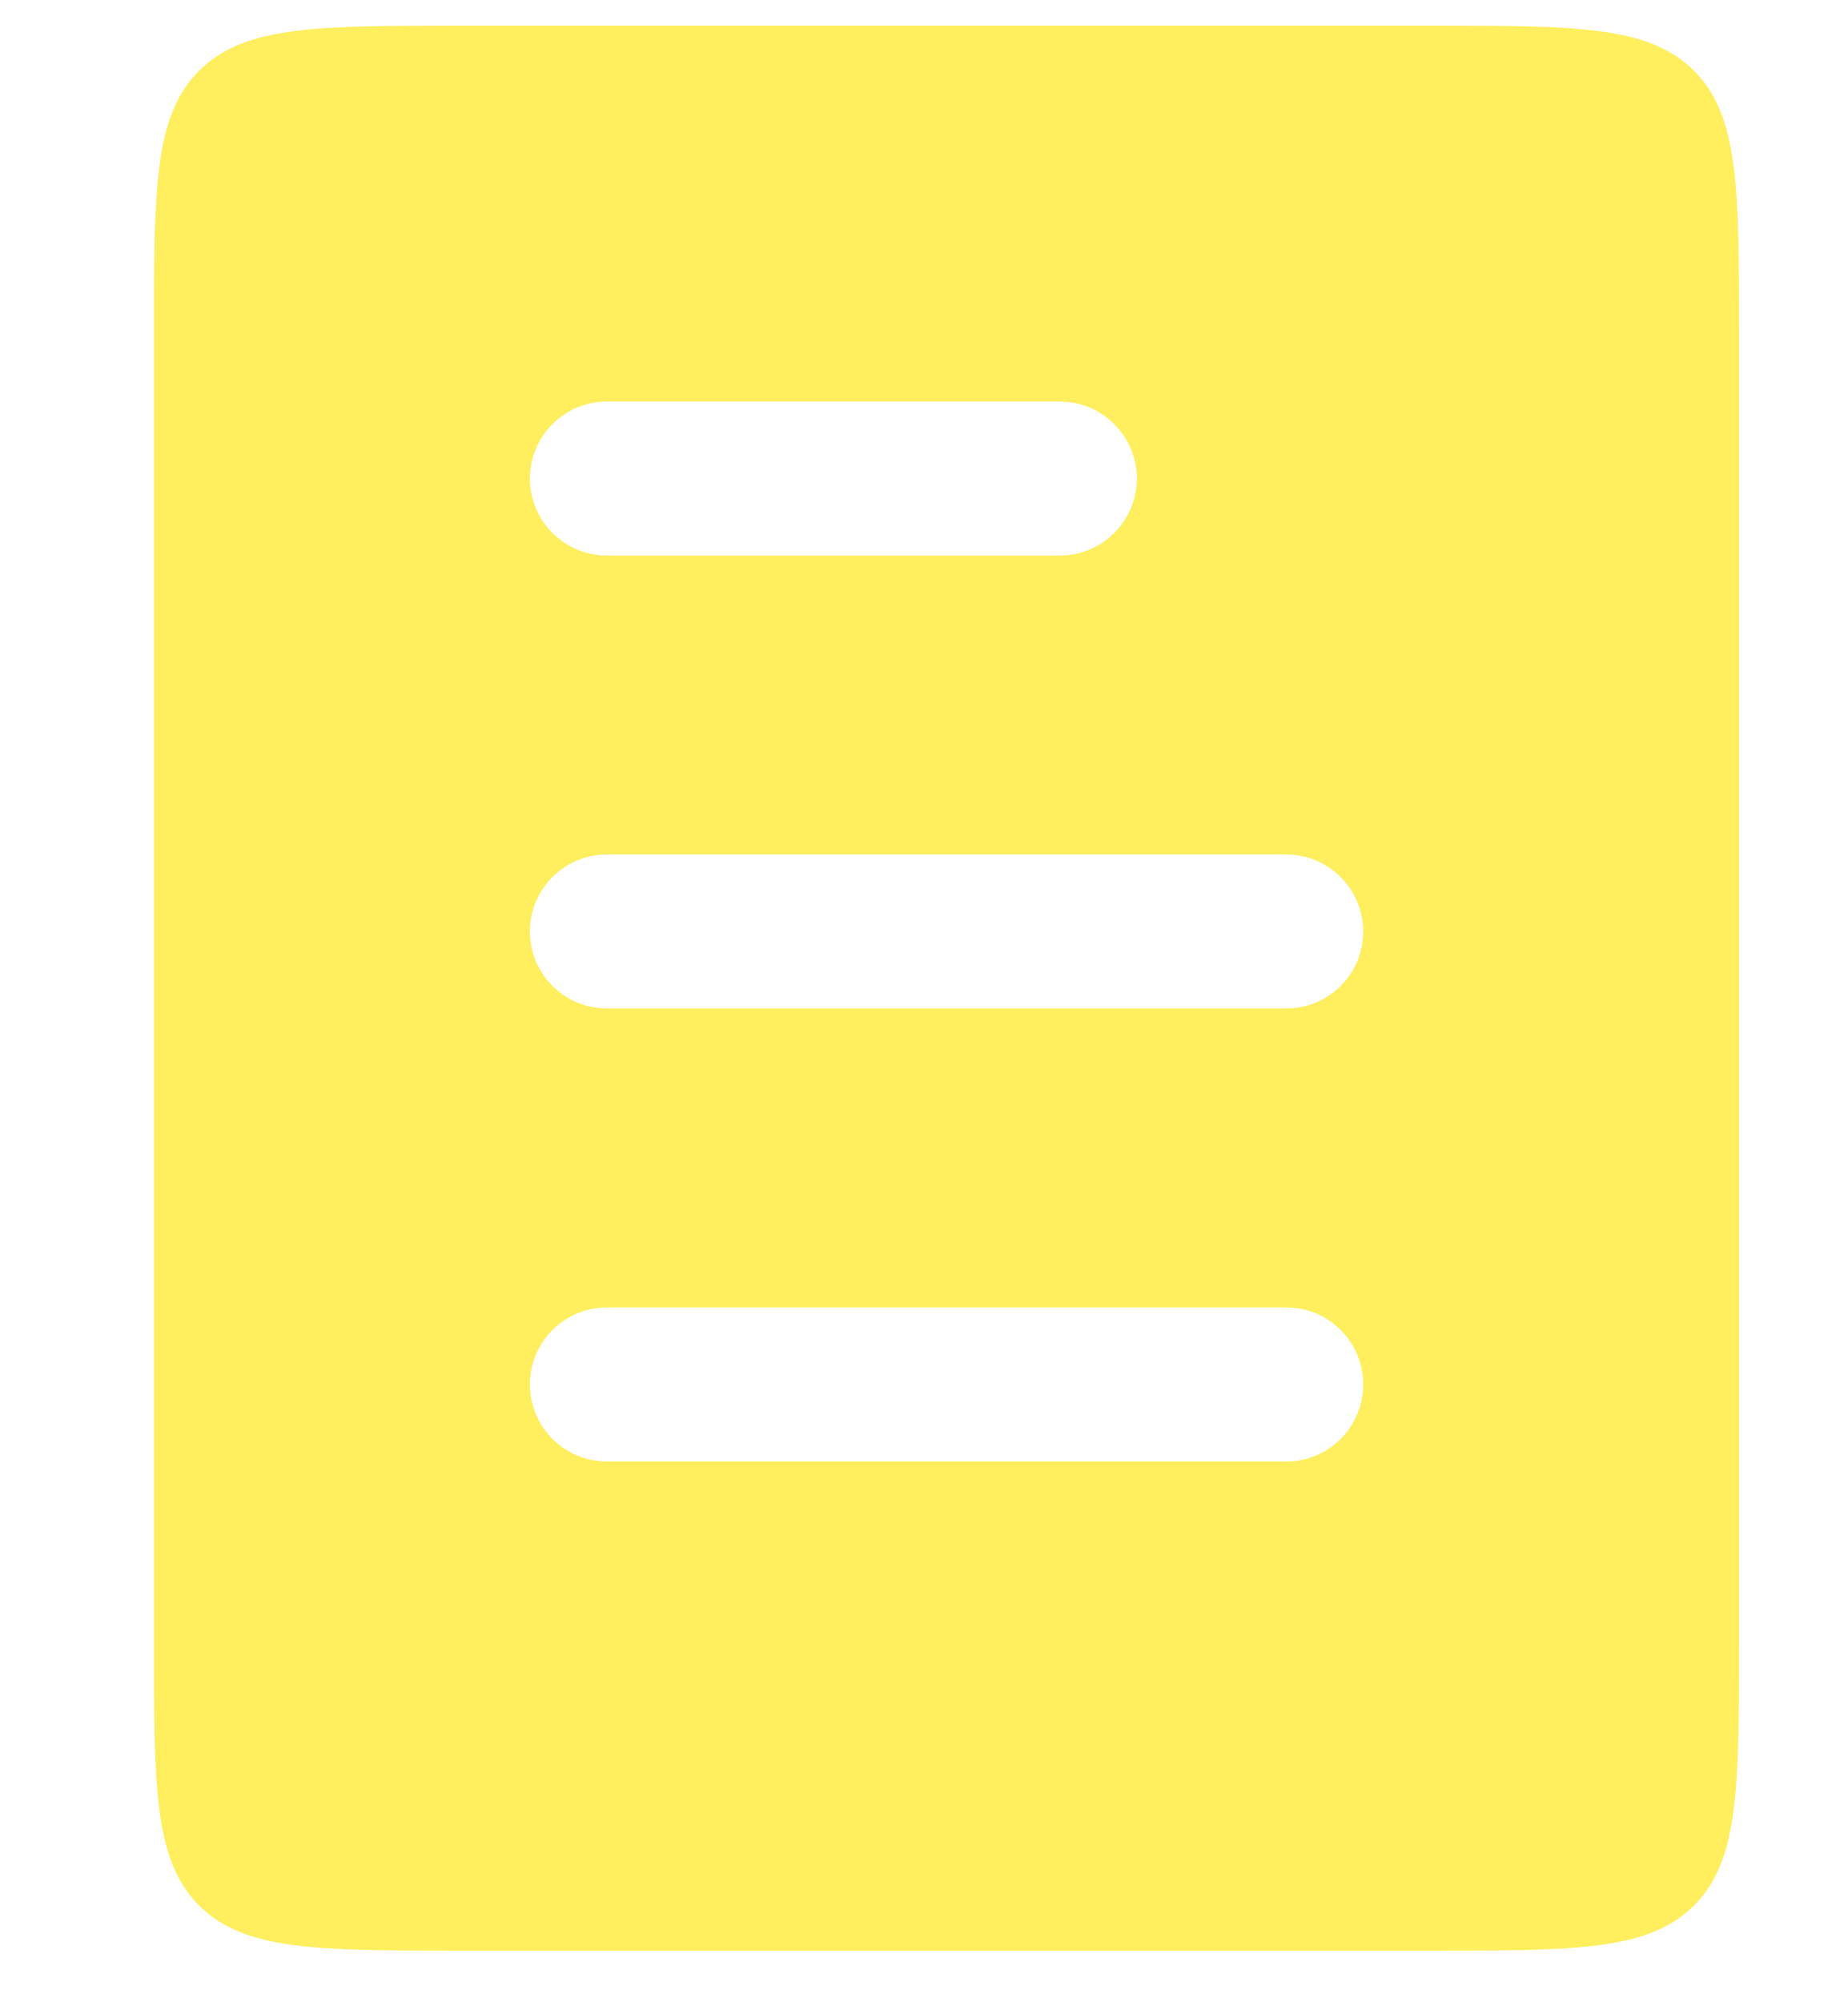
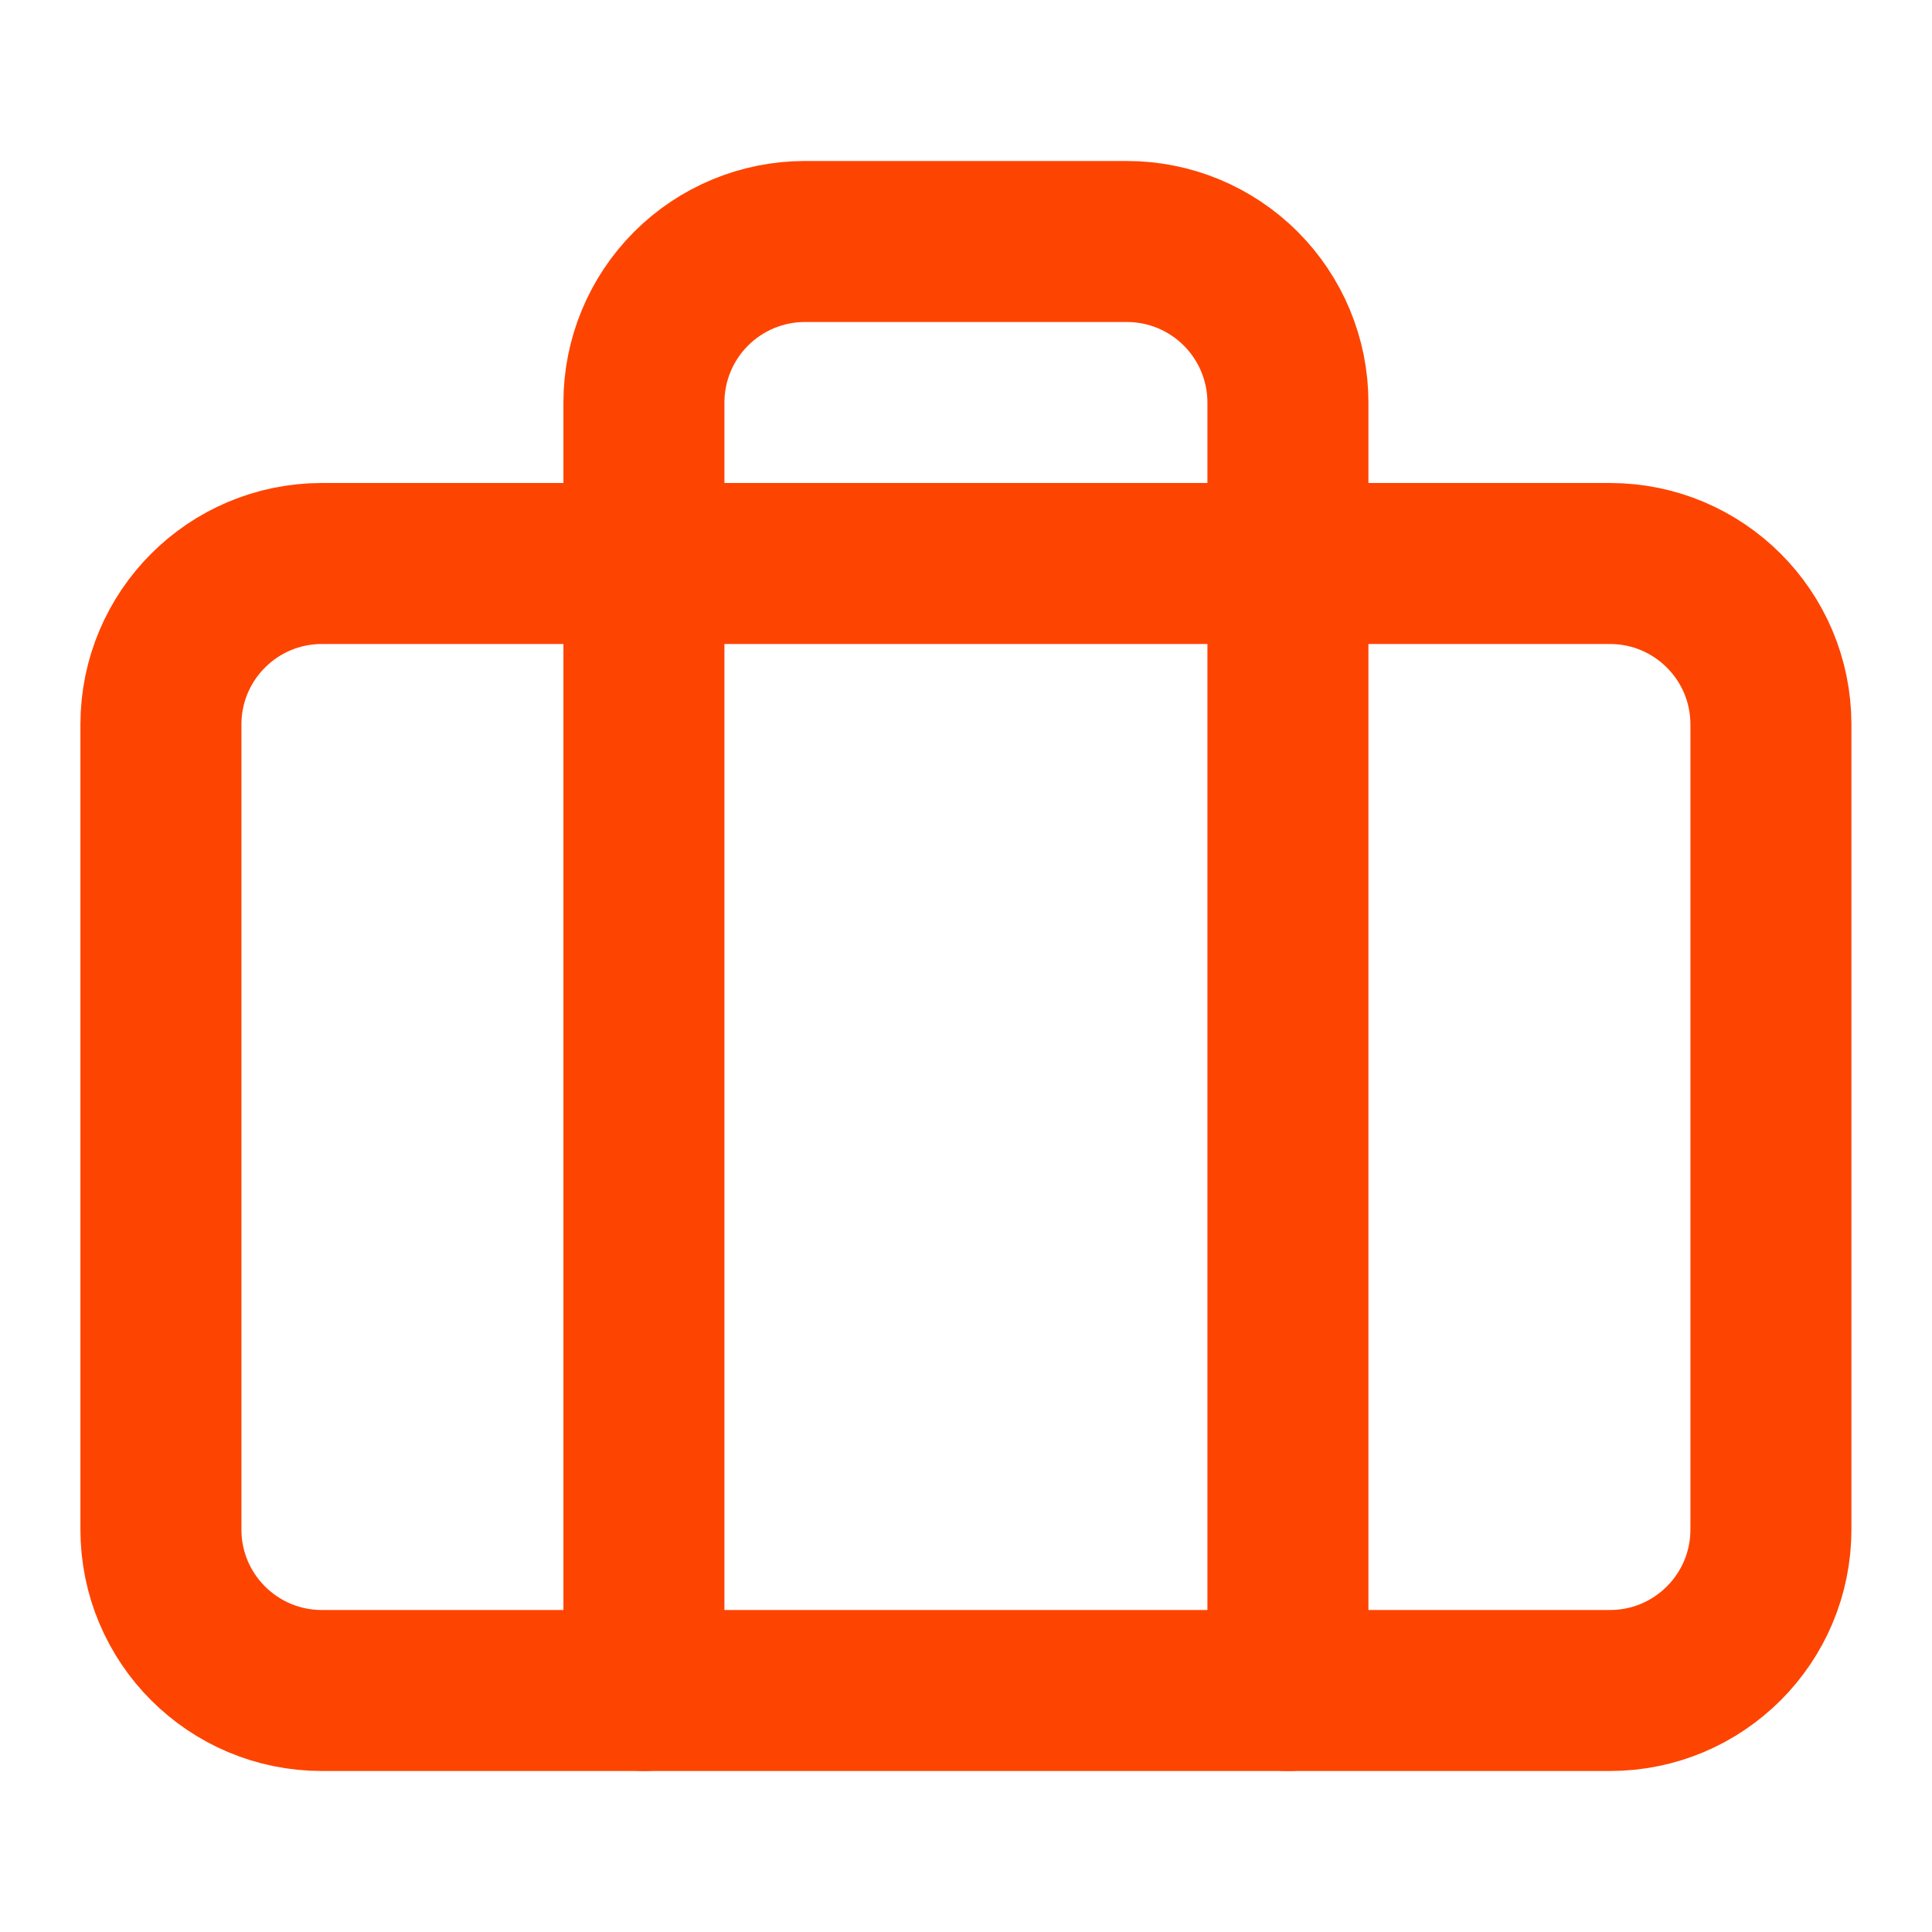
- <svg xmlns="http://www.w3.org/2000/svg" width="24" height="26" viewBox="0 0 24 26" fill="none">
-   <g id="Order_fill">
-     <path id="Subtract" d="M18.588 25.333C20.474 25.333 21.417 25.333 22.003 24.747C22.588 24.162 22.588 23.219 22.588 21.333V4.333C22.588 2.448 22.588 1.505 22.003 0.919C21.417 0.333 20.474 0.333 18.588 0.333H6C4.114 0.333 3.172 0.333 2.586 0.919C2 1.505 2 2.448 2 4.333V21.333C2 23.219 2 24.162 2.586 24.747C3.172 25.333 4.114 25.333 6 25.333H18.588ZM7.883 7.215C7.331 7.215 6.883 6.767 6.883 6.215C6.883 5.663 7.331 5.215 7.883 5.215H13.766L13.867 5.22C14.371 5.271 14.765 5.698 14.766 6.215C14.766 6.733 14.371 7.159 13.867 7.21L13.766 7.215H7.883ZM7.883 13.097C7.331 13.097 6.883 12.649 6.883 12.097C6.883 11.545 7.331 11.097 7.883 11.097H16.706L16.809 11.103C17.312 11.154 17.706 11.58 17.706 12.097C17.706 12.615 17.313 13.041 16.809 13.092L16.706 13.097H7.883ZM7.883 18.98C7.331 18.98 6.883 18.532 6.883 17.98C6.883 17.428 7.331 16.98 7.883 16.98H16.706L16.809 16.985C17.312 17.036 17.706 17.462 17.706 17.98C17.706 18.497 17.313 18.924 16.809 18.975L16.706 18.98H7.883Z" fill="#FFEF5E" />
-   </g>
+ <svg xmlns="http://www.w3.org/2000/svg" width="24" height="24" viewBox="0 0 24 24" fill="none">
+   <path d="M19.999 7H3.999C2.894 7 1.999 7.895 1.999 9V19C1.999 20.105 2.894 21 3.999 21H19.999C21.104 21 21.999 20.105 21.999 19V9C21.999 7.895 21.104 7 19.999 7Z" stroke="#FE4401" stroke-width="2" stroke-linecap="round" stroke-linejoin="round" />
+   <path d="M15.999 21V5C15.999 4.47 15.788 3.961 15.413 3.586C15.038 3.211 14.53 3 13.999 3H9.999C9.469 3 8.96 3.211 8.585 3.586C8.21 3.961 7.999 4.47 7.999 5V21" stroke="#FE4401" stroke-width="2" stroke-linecap="round" stroke-linejoin="round" />
</svg>
